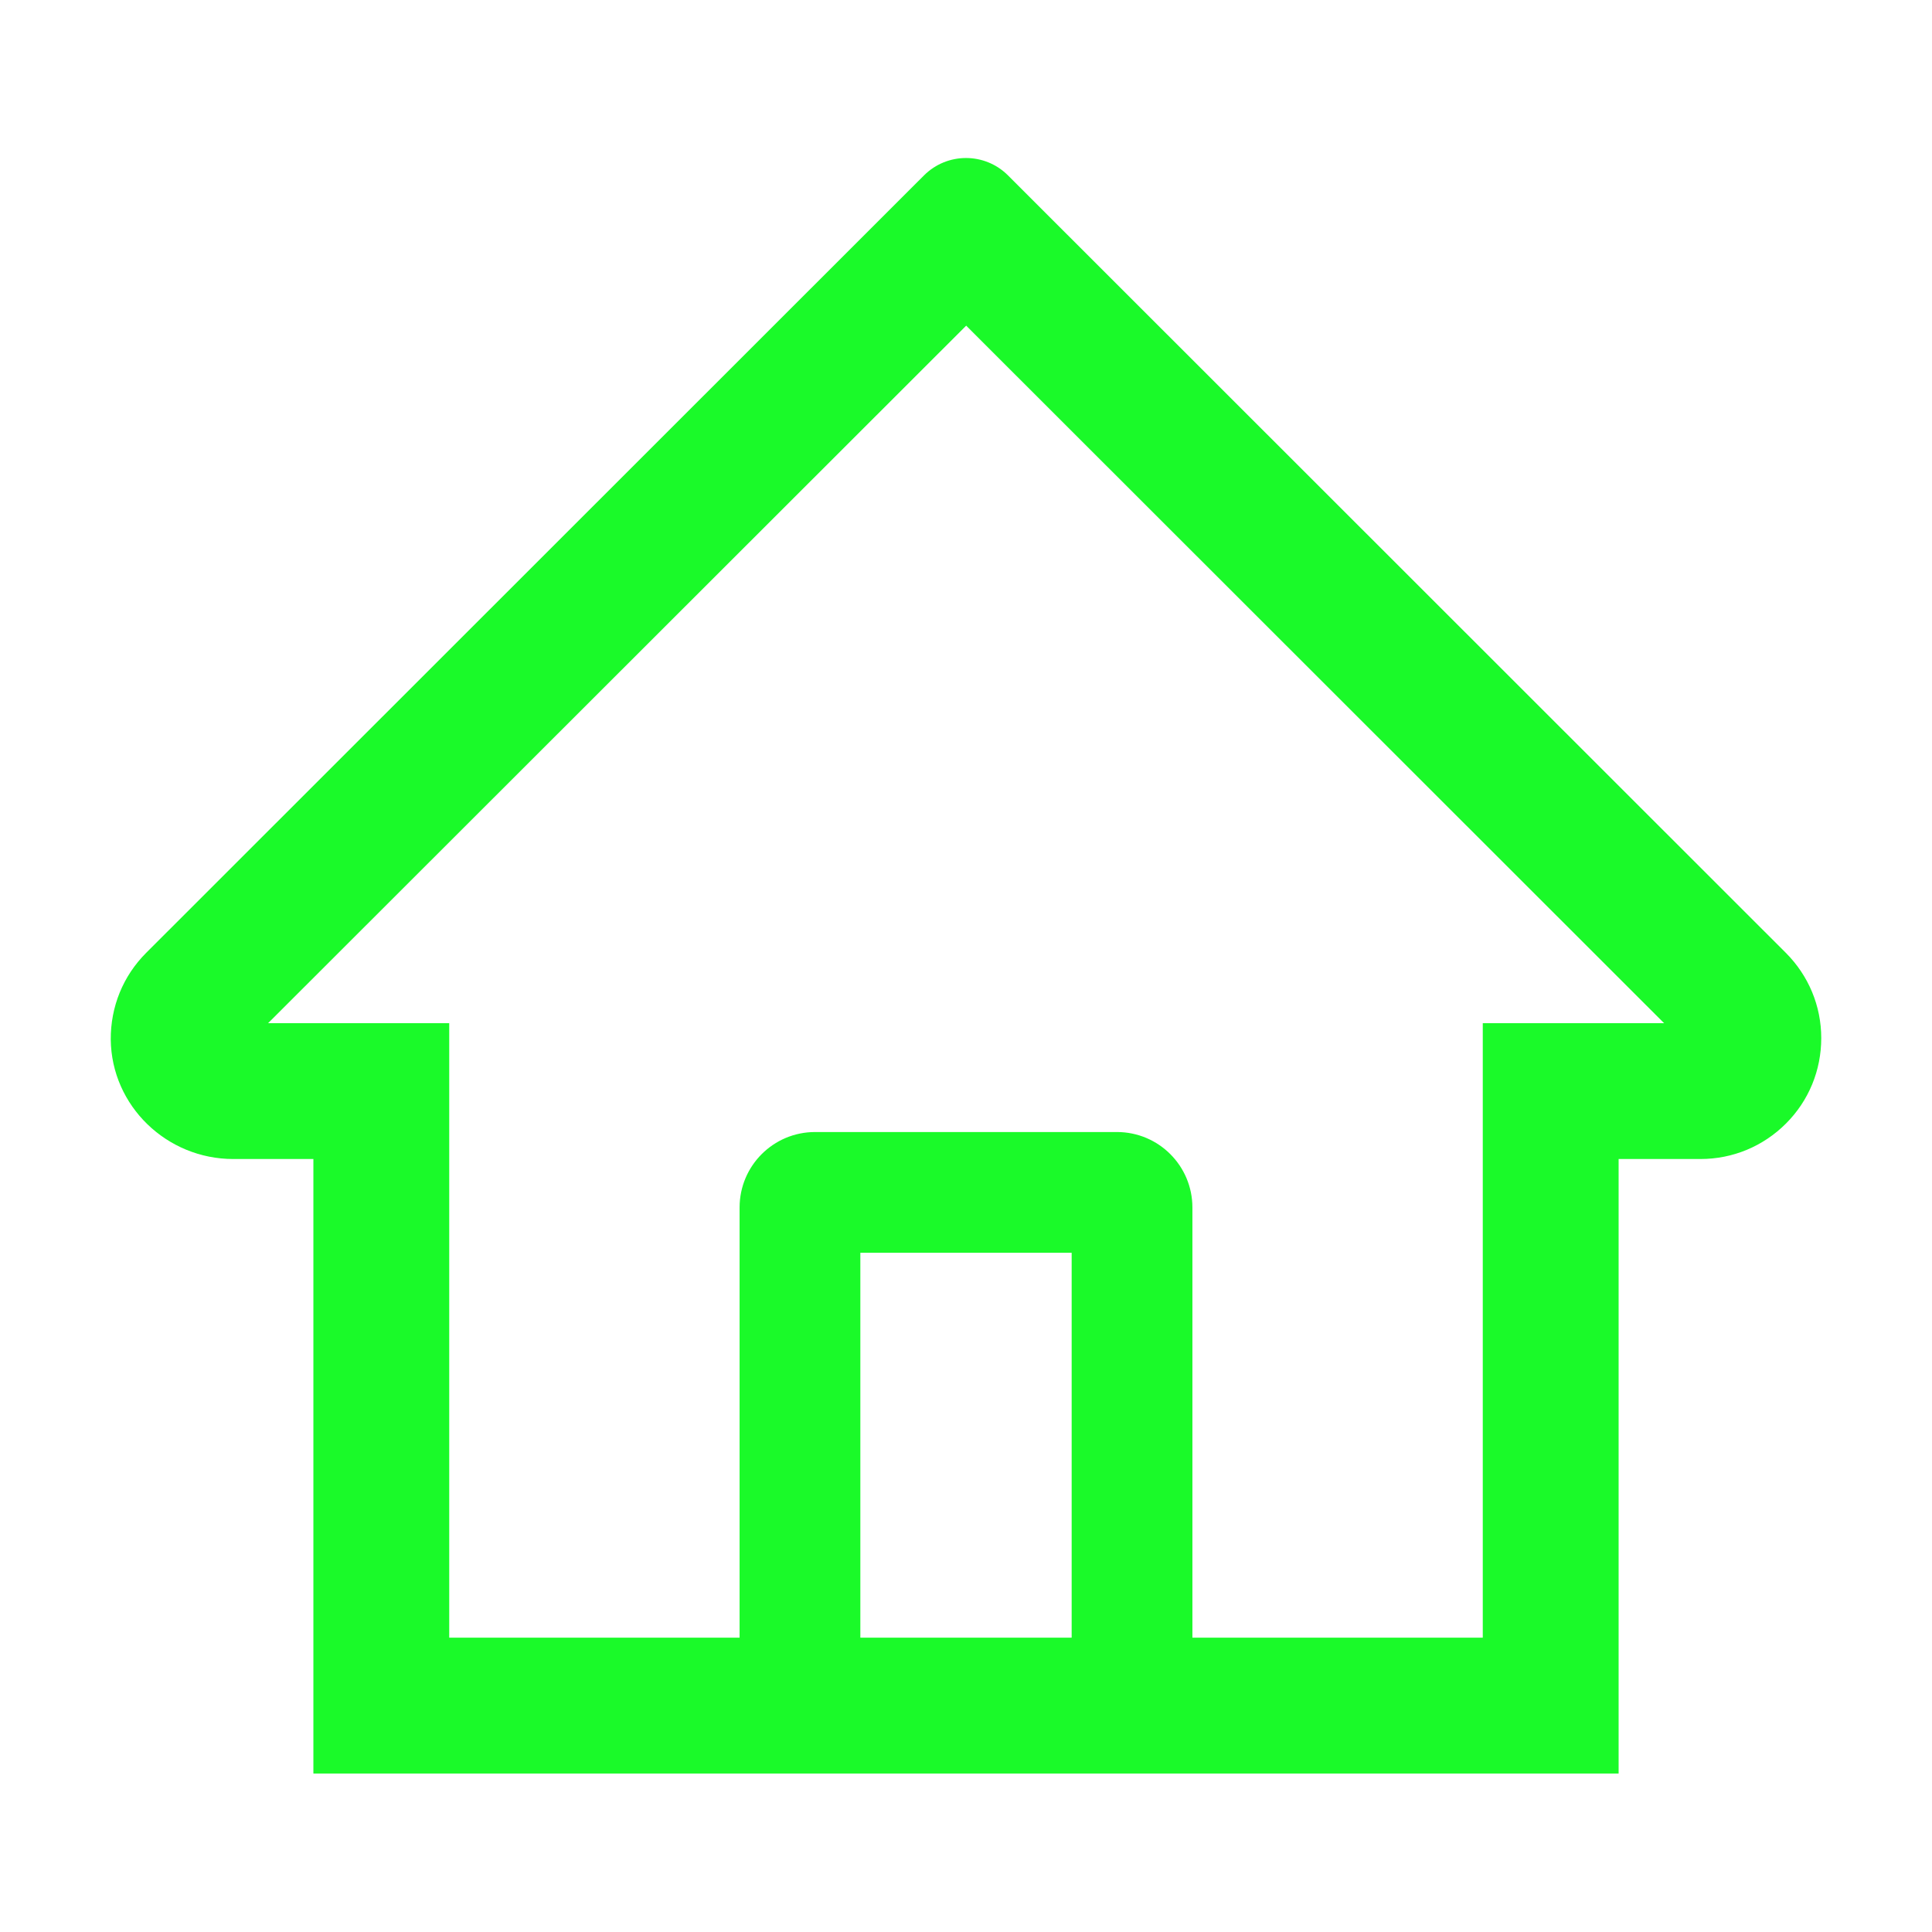
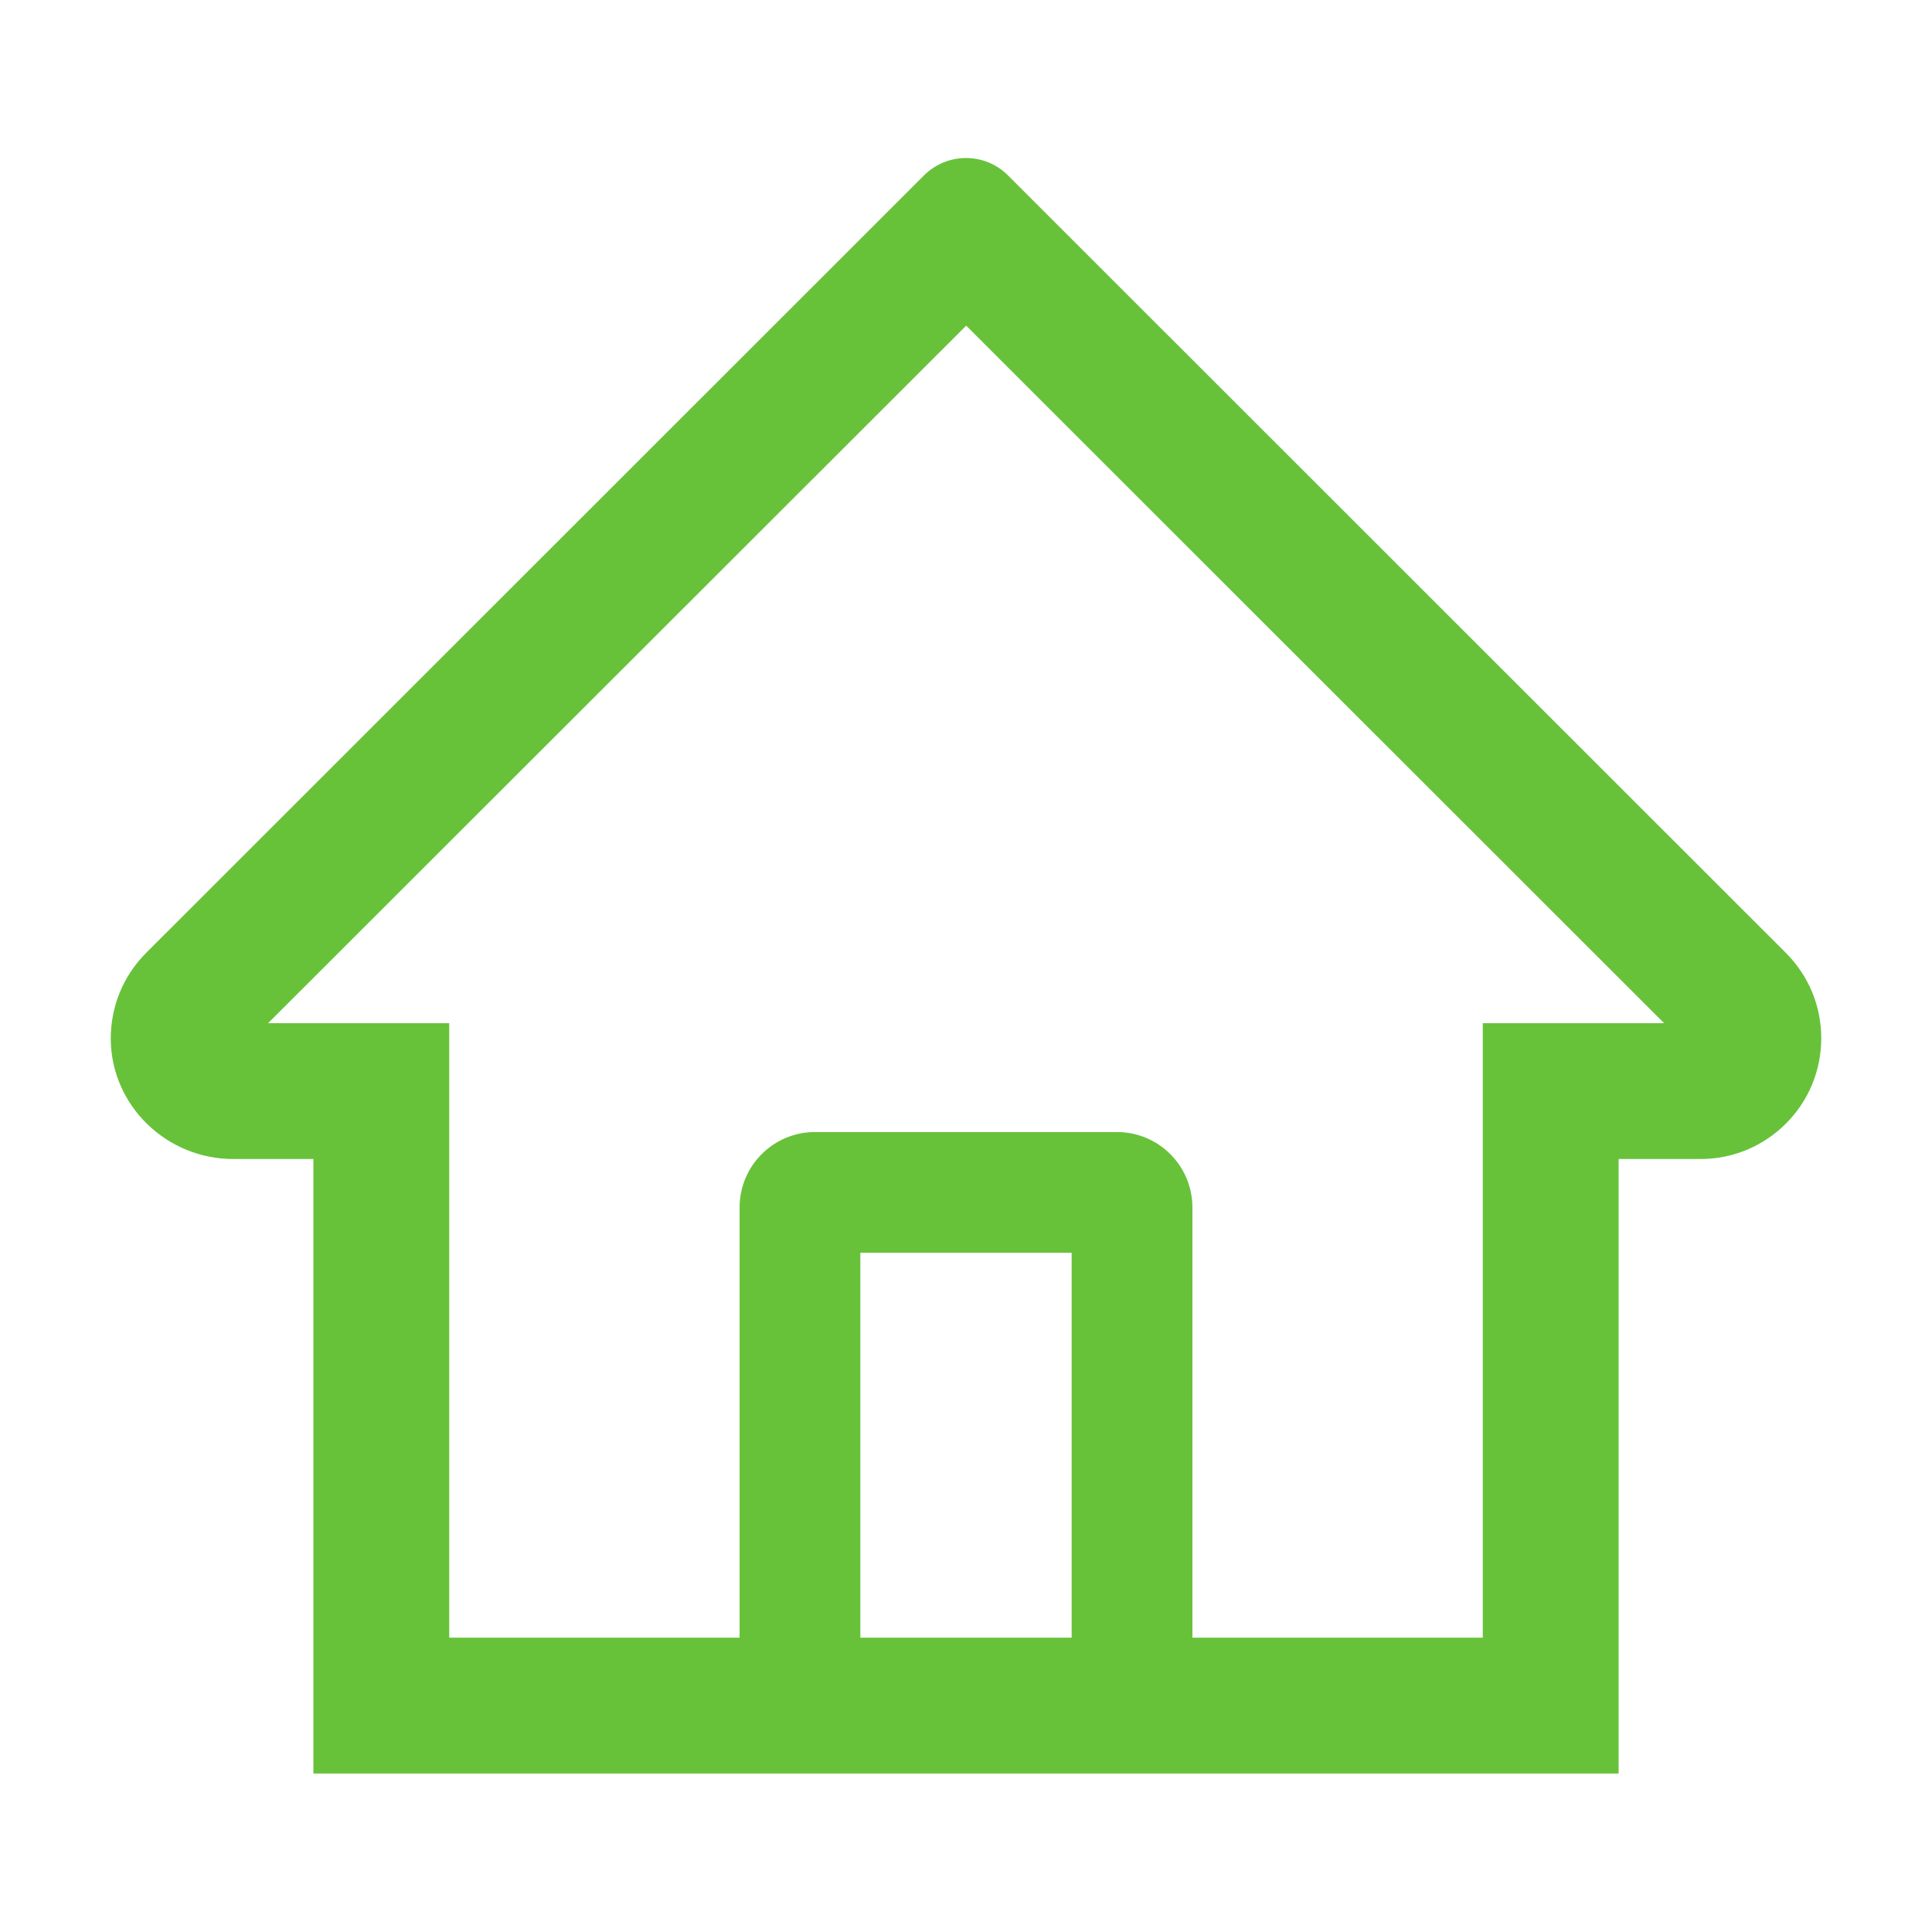
- <svg xmlns="http://www.w3.org/2000/svg" t="1546916834934" class="icon" style="" viewBox="0 0 1024 1024" version="1.1" p-id="26875" width="200" height="200">
+ <svg xmlns="http://www.w3.org/2000/svg" t="1547087441522" class="icon" style="" viewBox="0 0 1024 1024" version="1.1" p-id="13876" width="200" height="200">
  <defs>
    <style type="text/css" />
  </defs>
-   <path d="M946.5 505L560.1 118.8l-25.9-25.9c-12.3-12.2-32.1-12.2-44.4 0L77.5 505c-12.3 12.3-18.9 28.6-18.8 46 0.4 35.2 29.7 63.3 64.9 63.3h42.5V940h691.8V614.3h43.4c17.1 0 33.2-6.7 45.3-18.8 12.1-12.1 18.7-28.2 18.7-45.3 0-17-6.7-33.1-18.8-45.2zM568 868H456V664h112v204z m217.9-325.7V868H632V640c0-22.1-17.9-40-40-40H432c-22.1 0-40 17.9-40 40v228H238.1V542.3h-96l370-369.7 23.1 23.1L882 542.3h-96.1z" p-id="26876" fill="#1afa29" />
+   <path d="M946.5 505L560.1 118.8l-25.9-25.9c-12.3-12.2-32.1-12.2-44.4 0L77.5 505c-12.3 12.3-18.9 28.6-18.8 46 0.4 35.2 29.7 63.3 64.9 63.3h42.5V940h691.8V614.3h43.4c17.1 0 33.2-6.7 45.3-18.8 12.1-12.1 18.7-28.2 18.7-45.3 0-17-6.7-33.1-18.8-45.2zM568 868H456V664h112v204z m217.9-325.7V868H632V640c0-22.1-17.9-40-40-40H432c-22.1 0-40 17.9-40 40v228H238.1V542.3h-96l370-369.7 23.1 23.1L882 542.3h-96.1z" p-id="13877" fill="#67C23A" />
</svg>
